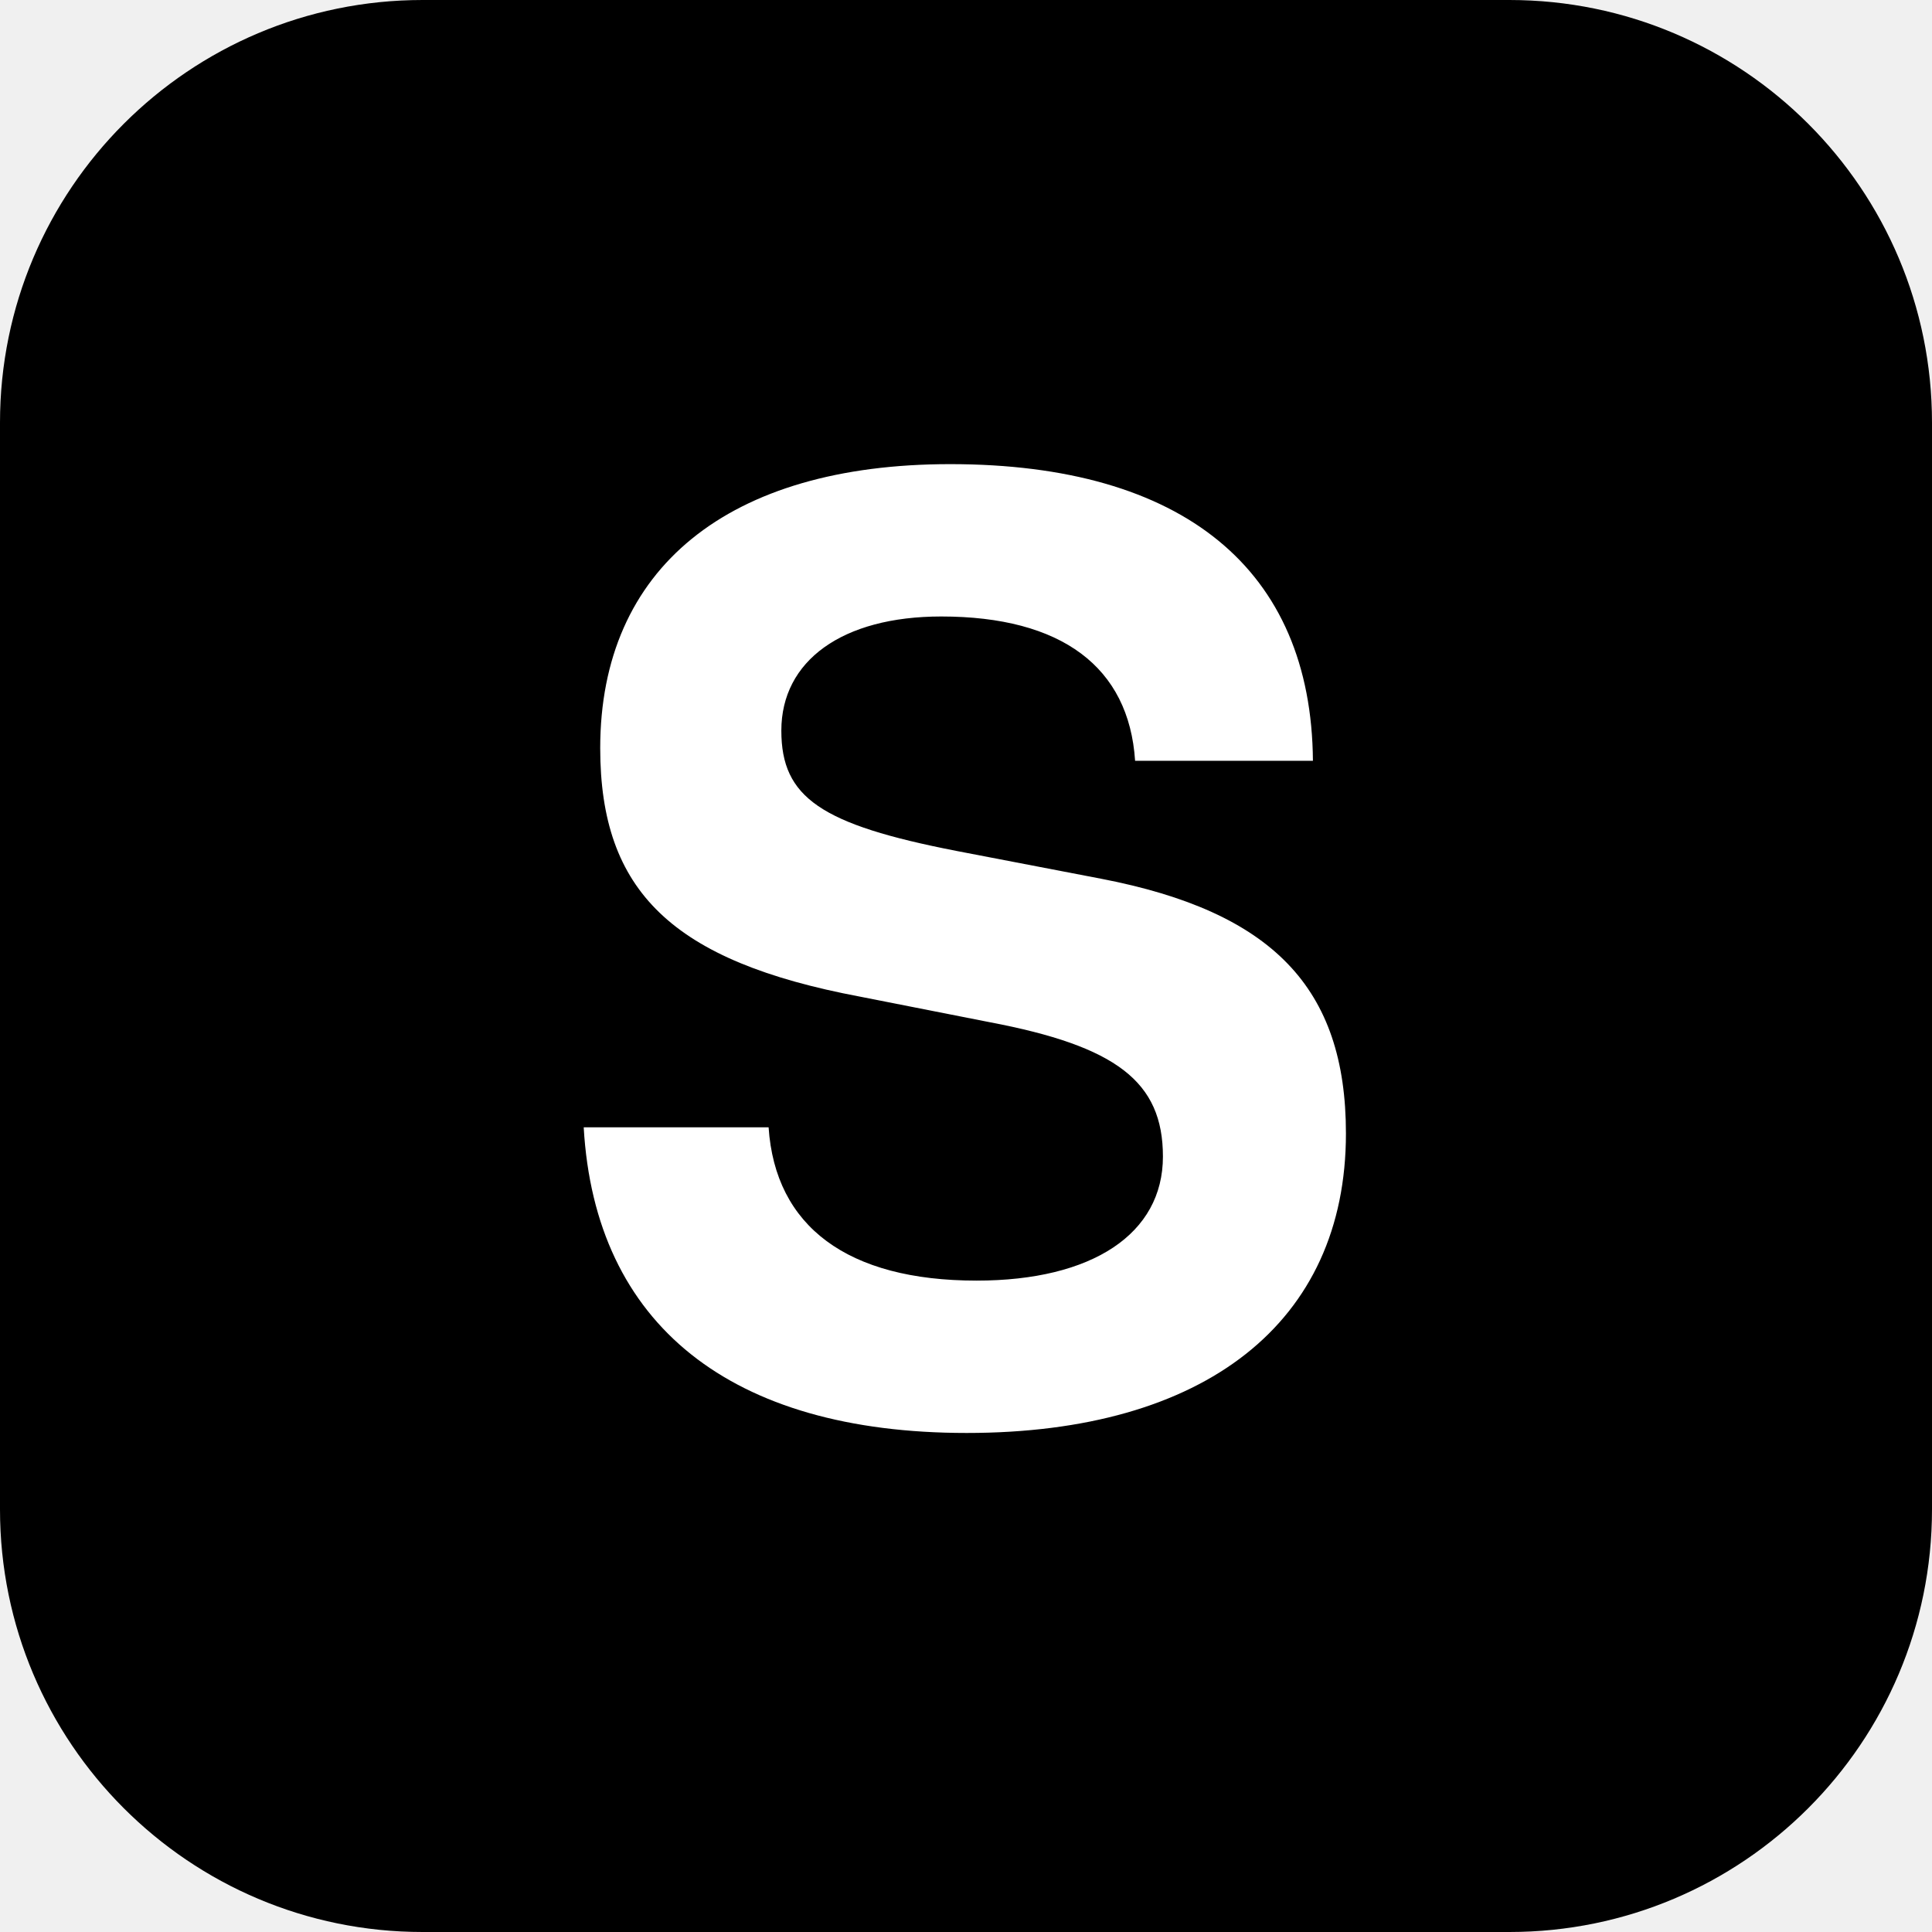
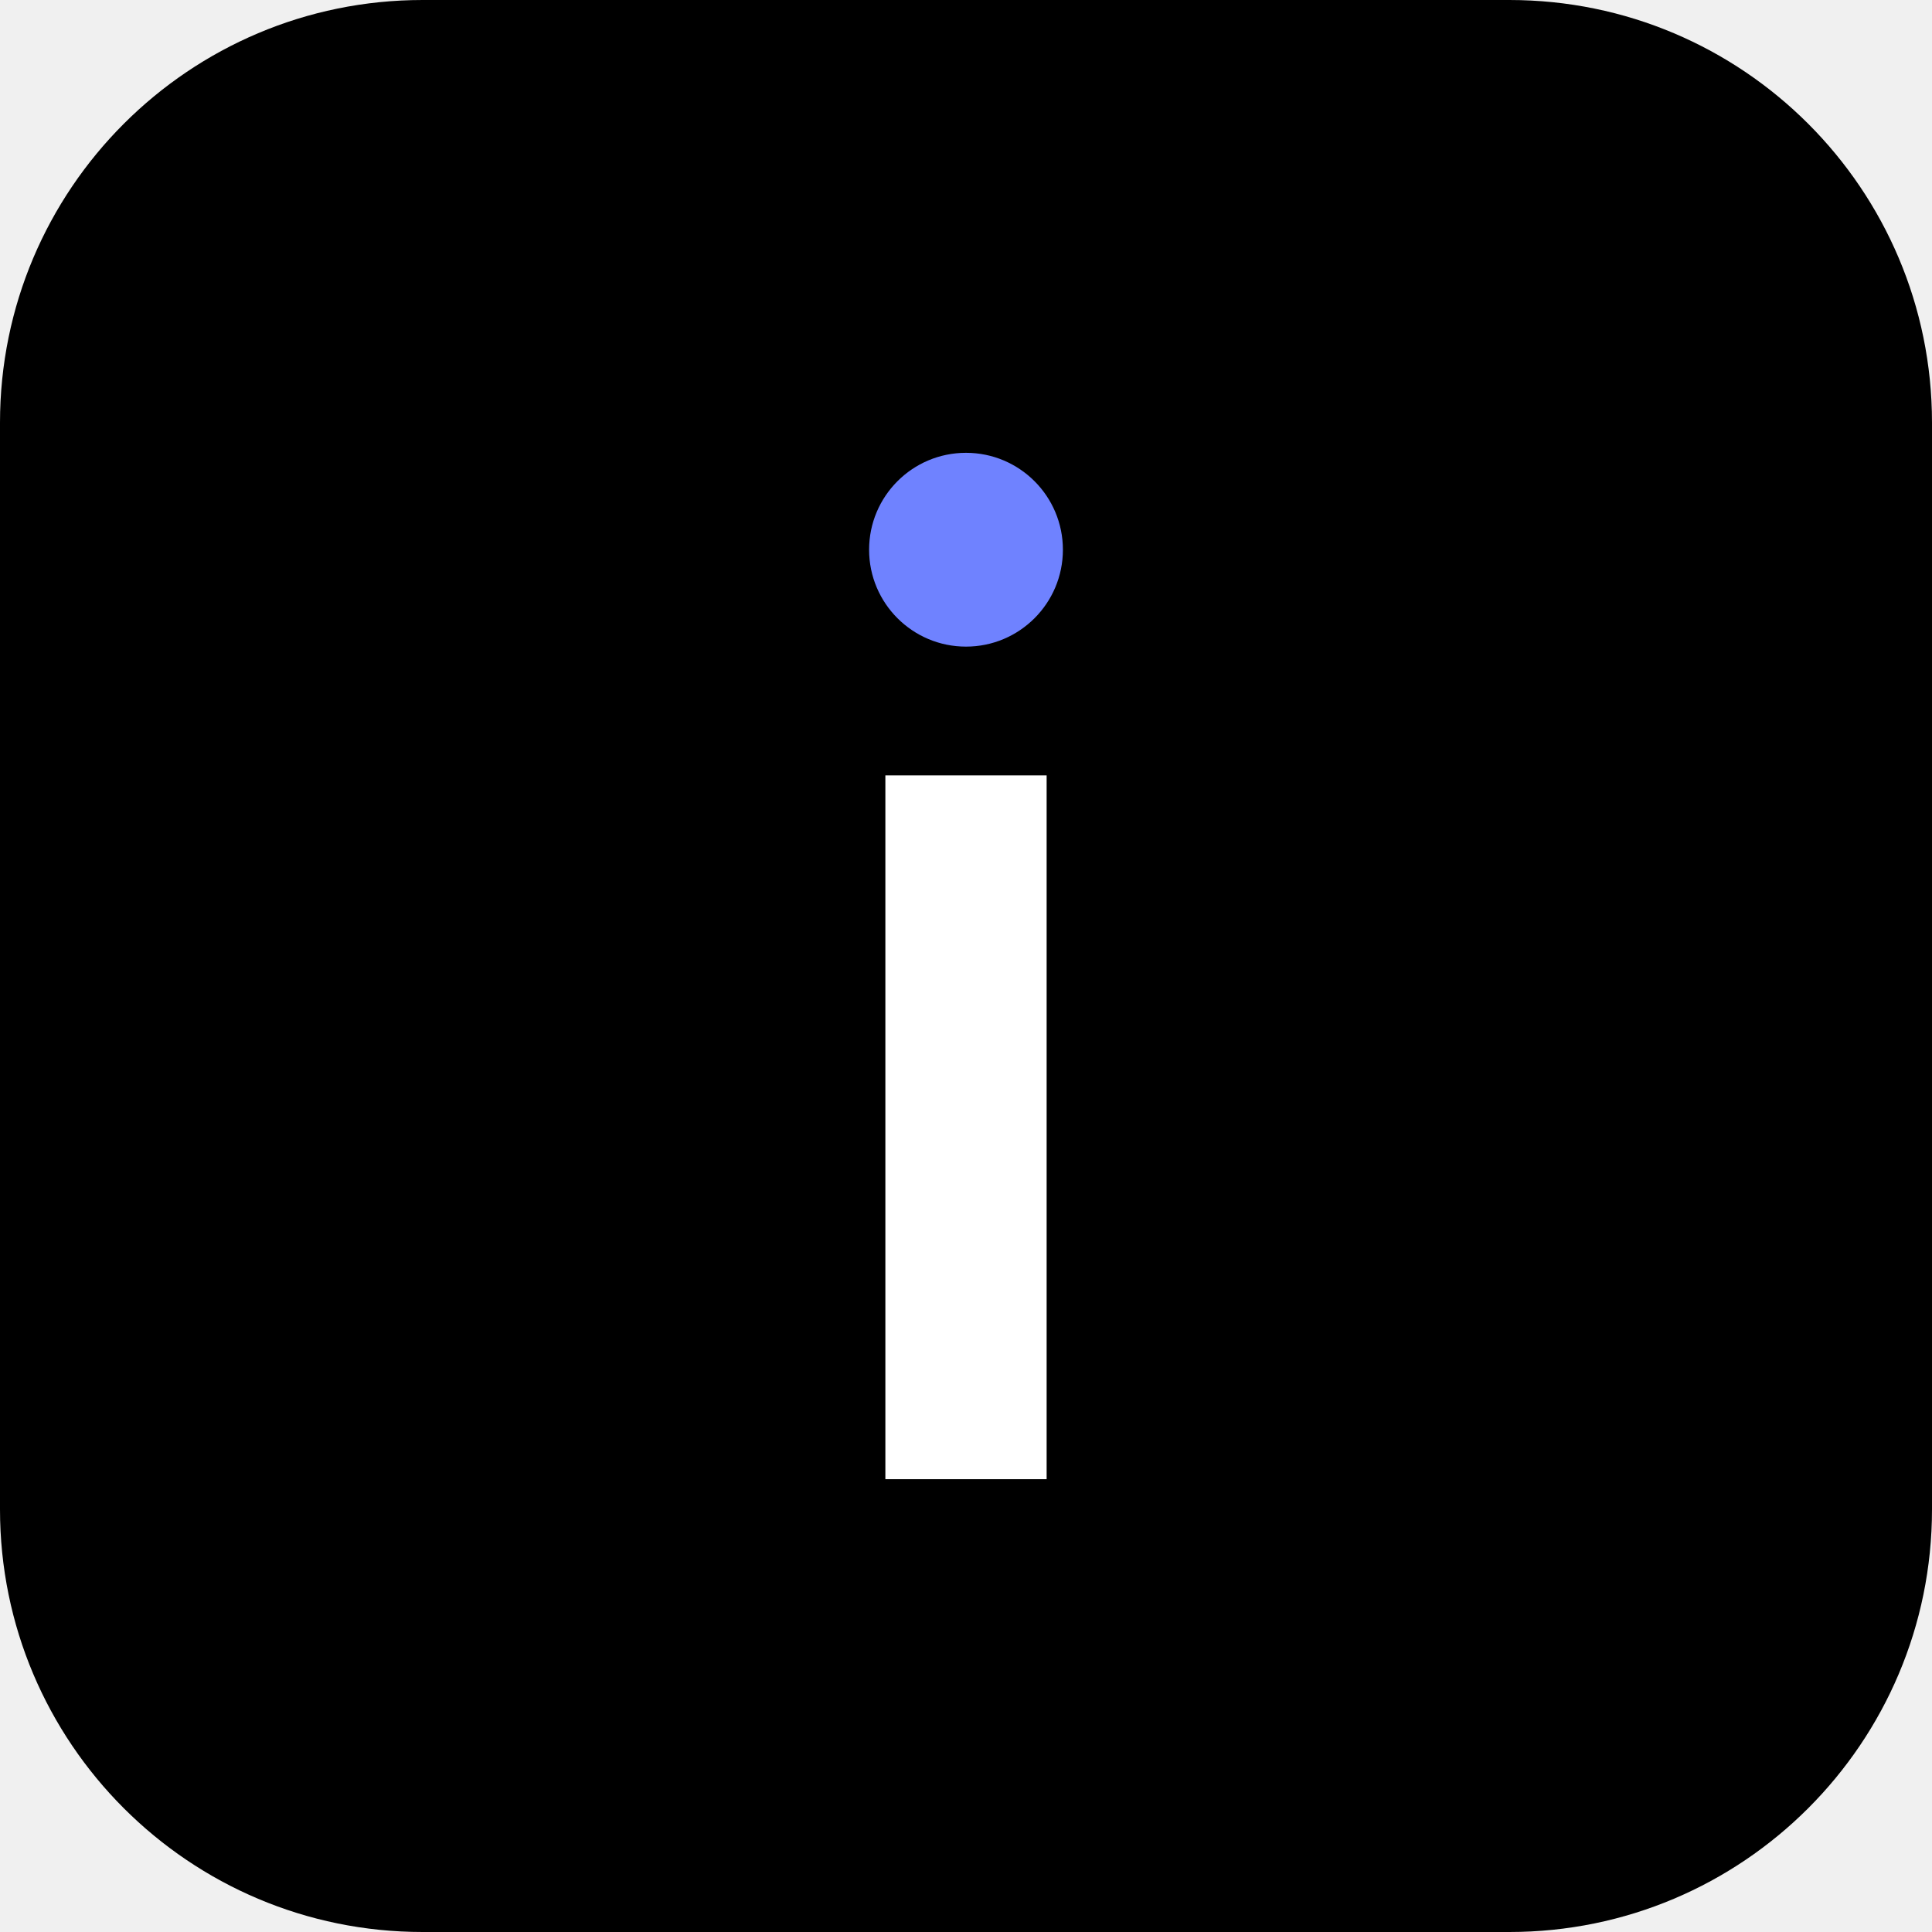
<svg xmlns="http://www.w3.org/2000/svg" viewBox="0 0 64 64">
  <rect width="64" height="64" rx="14" fill="#000" />
-   <text x="32" y="46.5" text-anchor="middle" font-family="Helvetica Neue,Helvetica,Arial,sans-serif" font-size="42" font-weight="800" fill="#fff">S</text>
+   <path d="M29.329 49.0V25.686H34.671V49.0Z" fill="#fff" />
+   <circle cx="32.00" cy="18.21" r="3.21" fill="#6f82ff" />
</svg>
